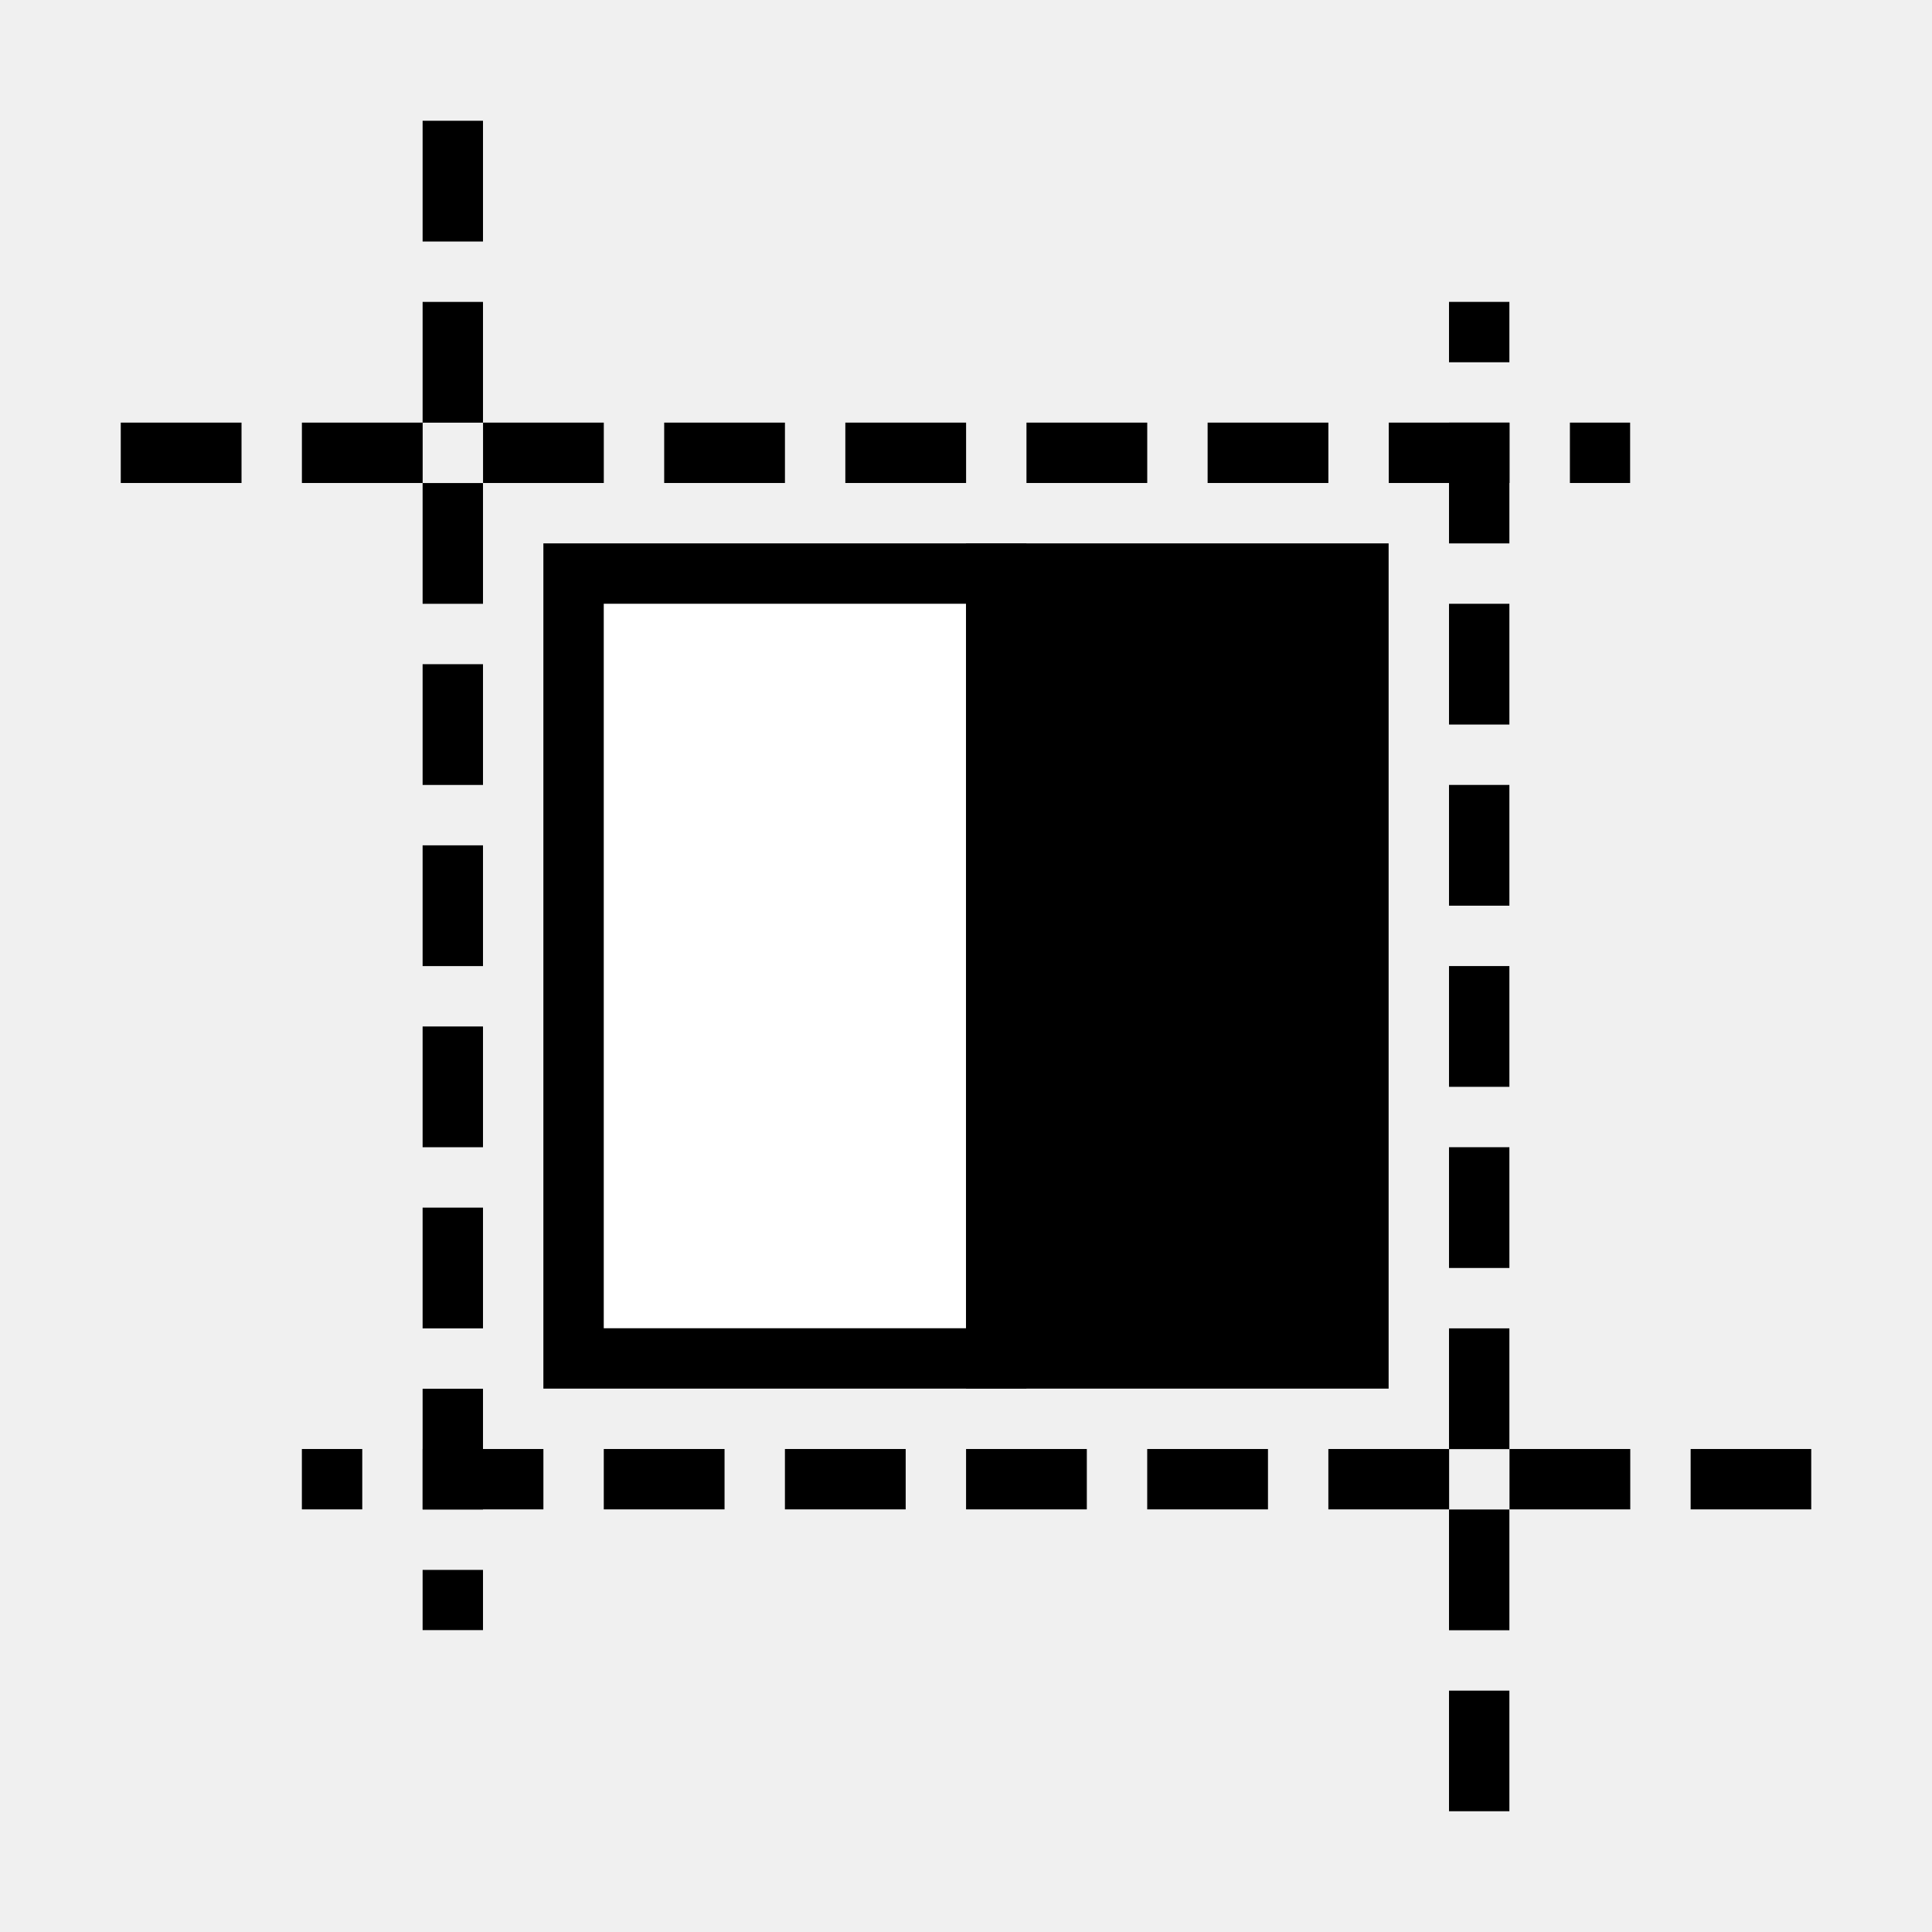
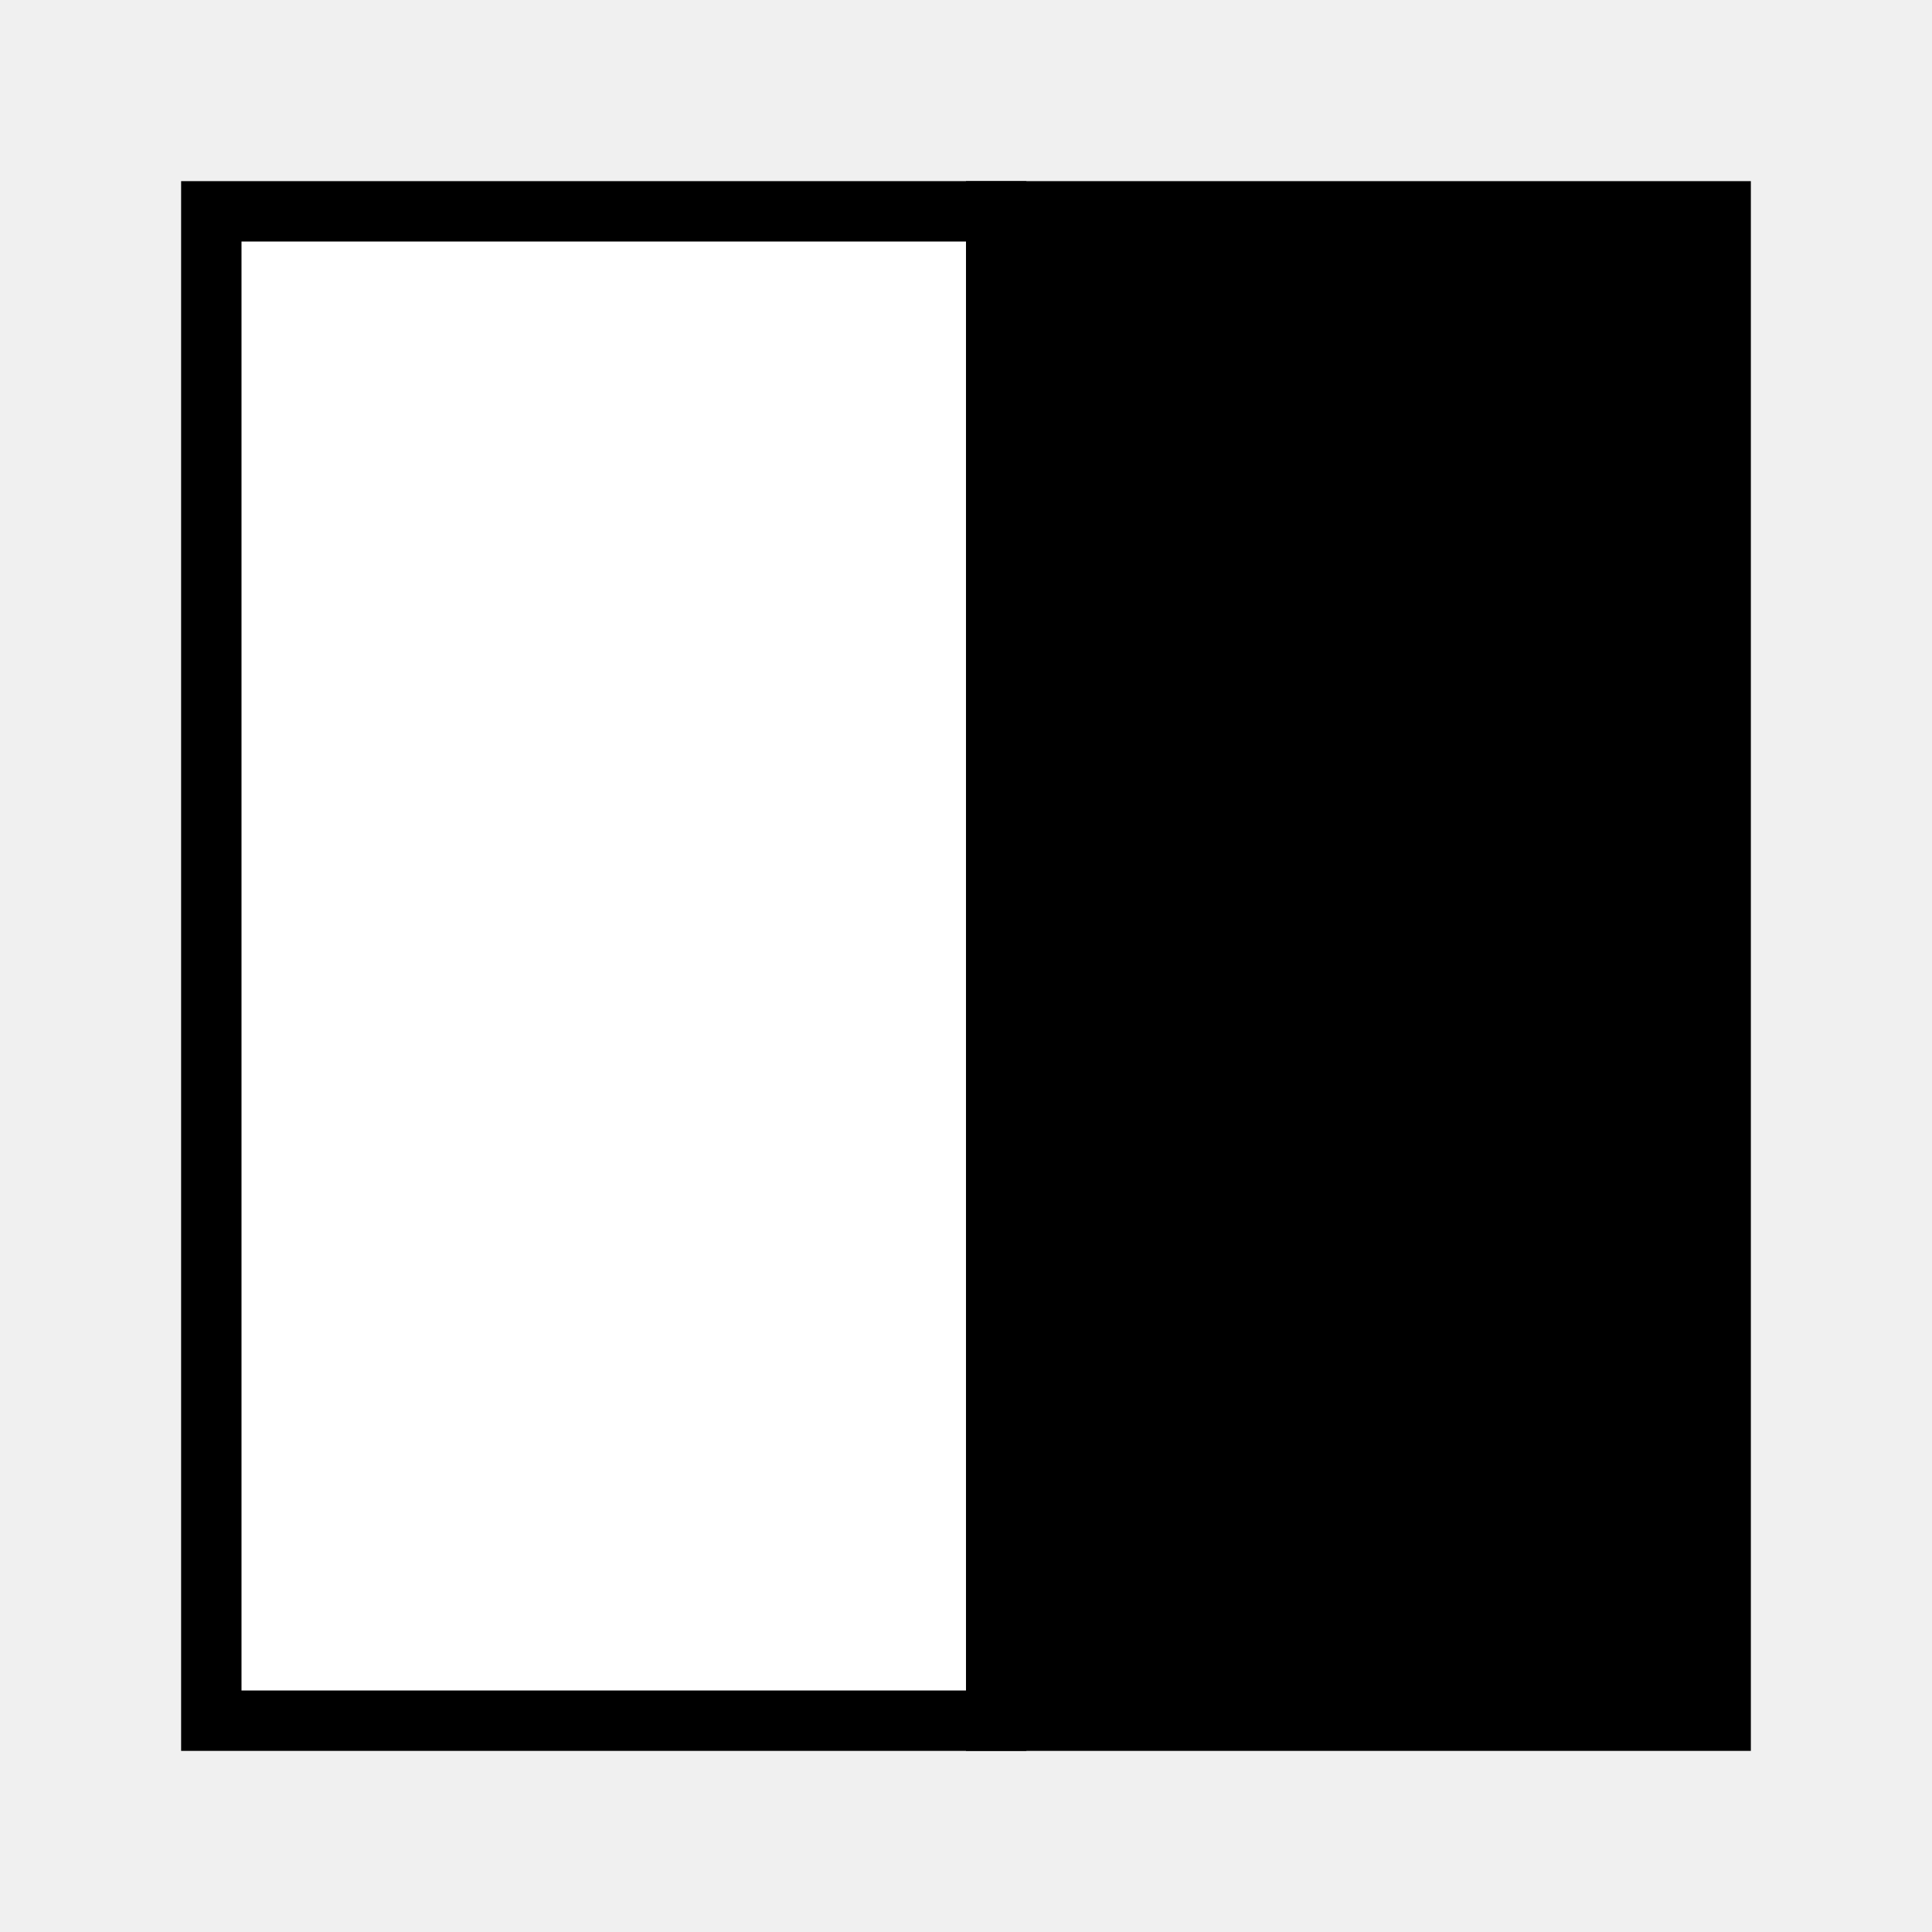
<svg xmlns="http://www.w3.org/2000/svg" width="256" height="256" viewBox="0 0 72.249 72.249" id="svg4295" version="1.1">
  <defs id="defs4323" />
-   <g id="g7925">
-     <path id="path5636" d="m 4.516,16.933 56.444,0" style="fill:none;fill-rule:evenodd;stroke:#000000;stroke-width:2.258;stroke-linecap:butt;stroke-linejoin:miter;stroke-miterlimit:4;stroke-dasharray:4.516, 2.258;stroke-dashoffset:0;stroke-opacity:1" />
-     <path style="fill:none;fill-rule:evenodd;stroke:#000000;stroke-width:2.258;stroke-linecap:butt;stroke-linejoin:miter;stroke-miterlimit:4;stroke-dasharray:4.516, 2.258;stroke-dashoffset:2.258;stroke-opacity:1" d="m 11.289,55.316 56.444,0" id="path5638" />
-     <path id="path5640" d="m 16.933,4.516 0,56.444" style="fill:none;fill-rule:evenodd;stroke:#000000;stroke-width:2.258;stroke-linecap:butt;stroke-linejoin:miter;stroke-miterlimit:4;stroke-dasharray:4.516, 2.258;stroke-dashoffset:0;stroke-opacity:1" />
-     <path style="fill:none;fill-rule:evenodd;stroke:#000000;stroke-width:2.258;stroke-linecap:butt;stroke-linejoin:miter;stroke-miterlimit:4;stroke-dasharray:4.516, 2.258;stroke-dashoffset:2.258;stroke-opacity:1" d="m 55.316,11.289 0,56.444" id="path5642" />
-     <path id="path5644" d="m 37.253,50.8 0,-29.351 13.547,0 0,29.351 z" style="fill:#000000;fill-rule:evenodd;stroke:#000000;stroke-width:2.258;stroke-linecap:butt;stroke-linejoin:miter;stroke-miterlimit:4;stroke-dasharray:none;stroke-opacity:1" />
-     <path style="fill:#ffffff;fill-rule:evenodd;stroke:#000000;stroke-width:2.258;stroke-linecap:butt;stroke-linejoin:miter;stroke-miterlimit:4;stroke-dasharray:none;stroke-opacity:1" d="m 21.449,50.8 0,-29.351 15.804,0 0,29.351 z" id="path7923" />
+   <g id="g5291">
+     <path id="path5644" d="m 37.253,64.347 0,-56.444 27.093,0 0,56.444 z" style="fill:#000000;fill-rule:evenodd;stroke:#000000;stroke-width:2.258;stroke-linecap:butt;stroke-linejoin:miter;stroke-miterlimit:4;stroke-dasharray:none;stroke-opacity:1" />
+     <path style="fill:#ffffff;fill-rule:evenodd;stroke:#000000;stroke-width:2.258;stroke-linecap:butt;stroke-linejoin:miter;stroke-miterlimit:4;stroke-dasharray:none;stroke-opacity:1" d="m 7.902,64.347 0,-56.444 29.351,0 0,56.444 z" id="path7923" />
  </g>
</svg>
